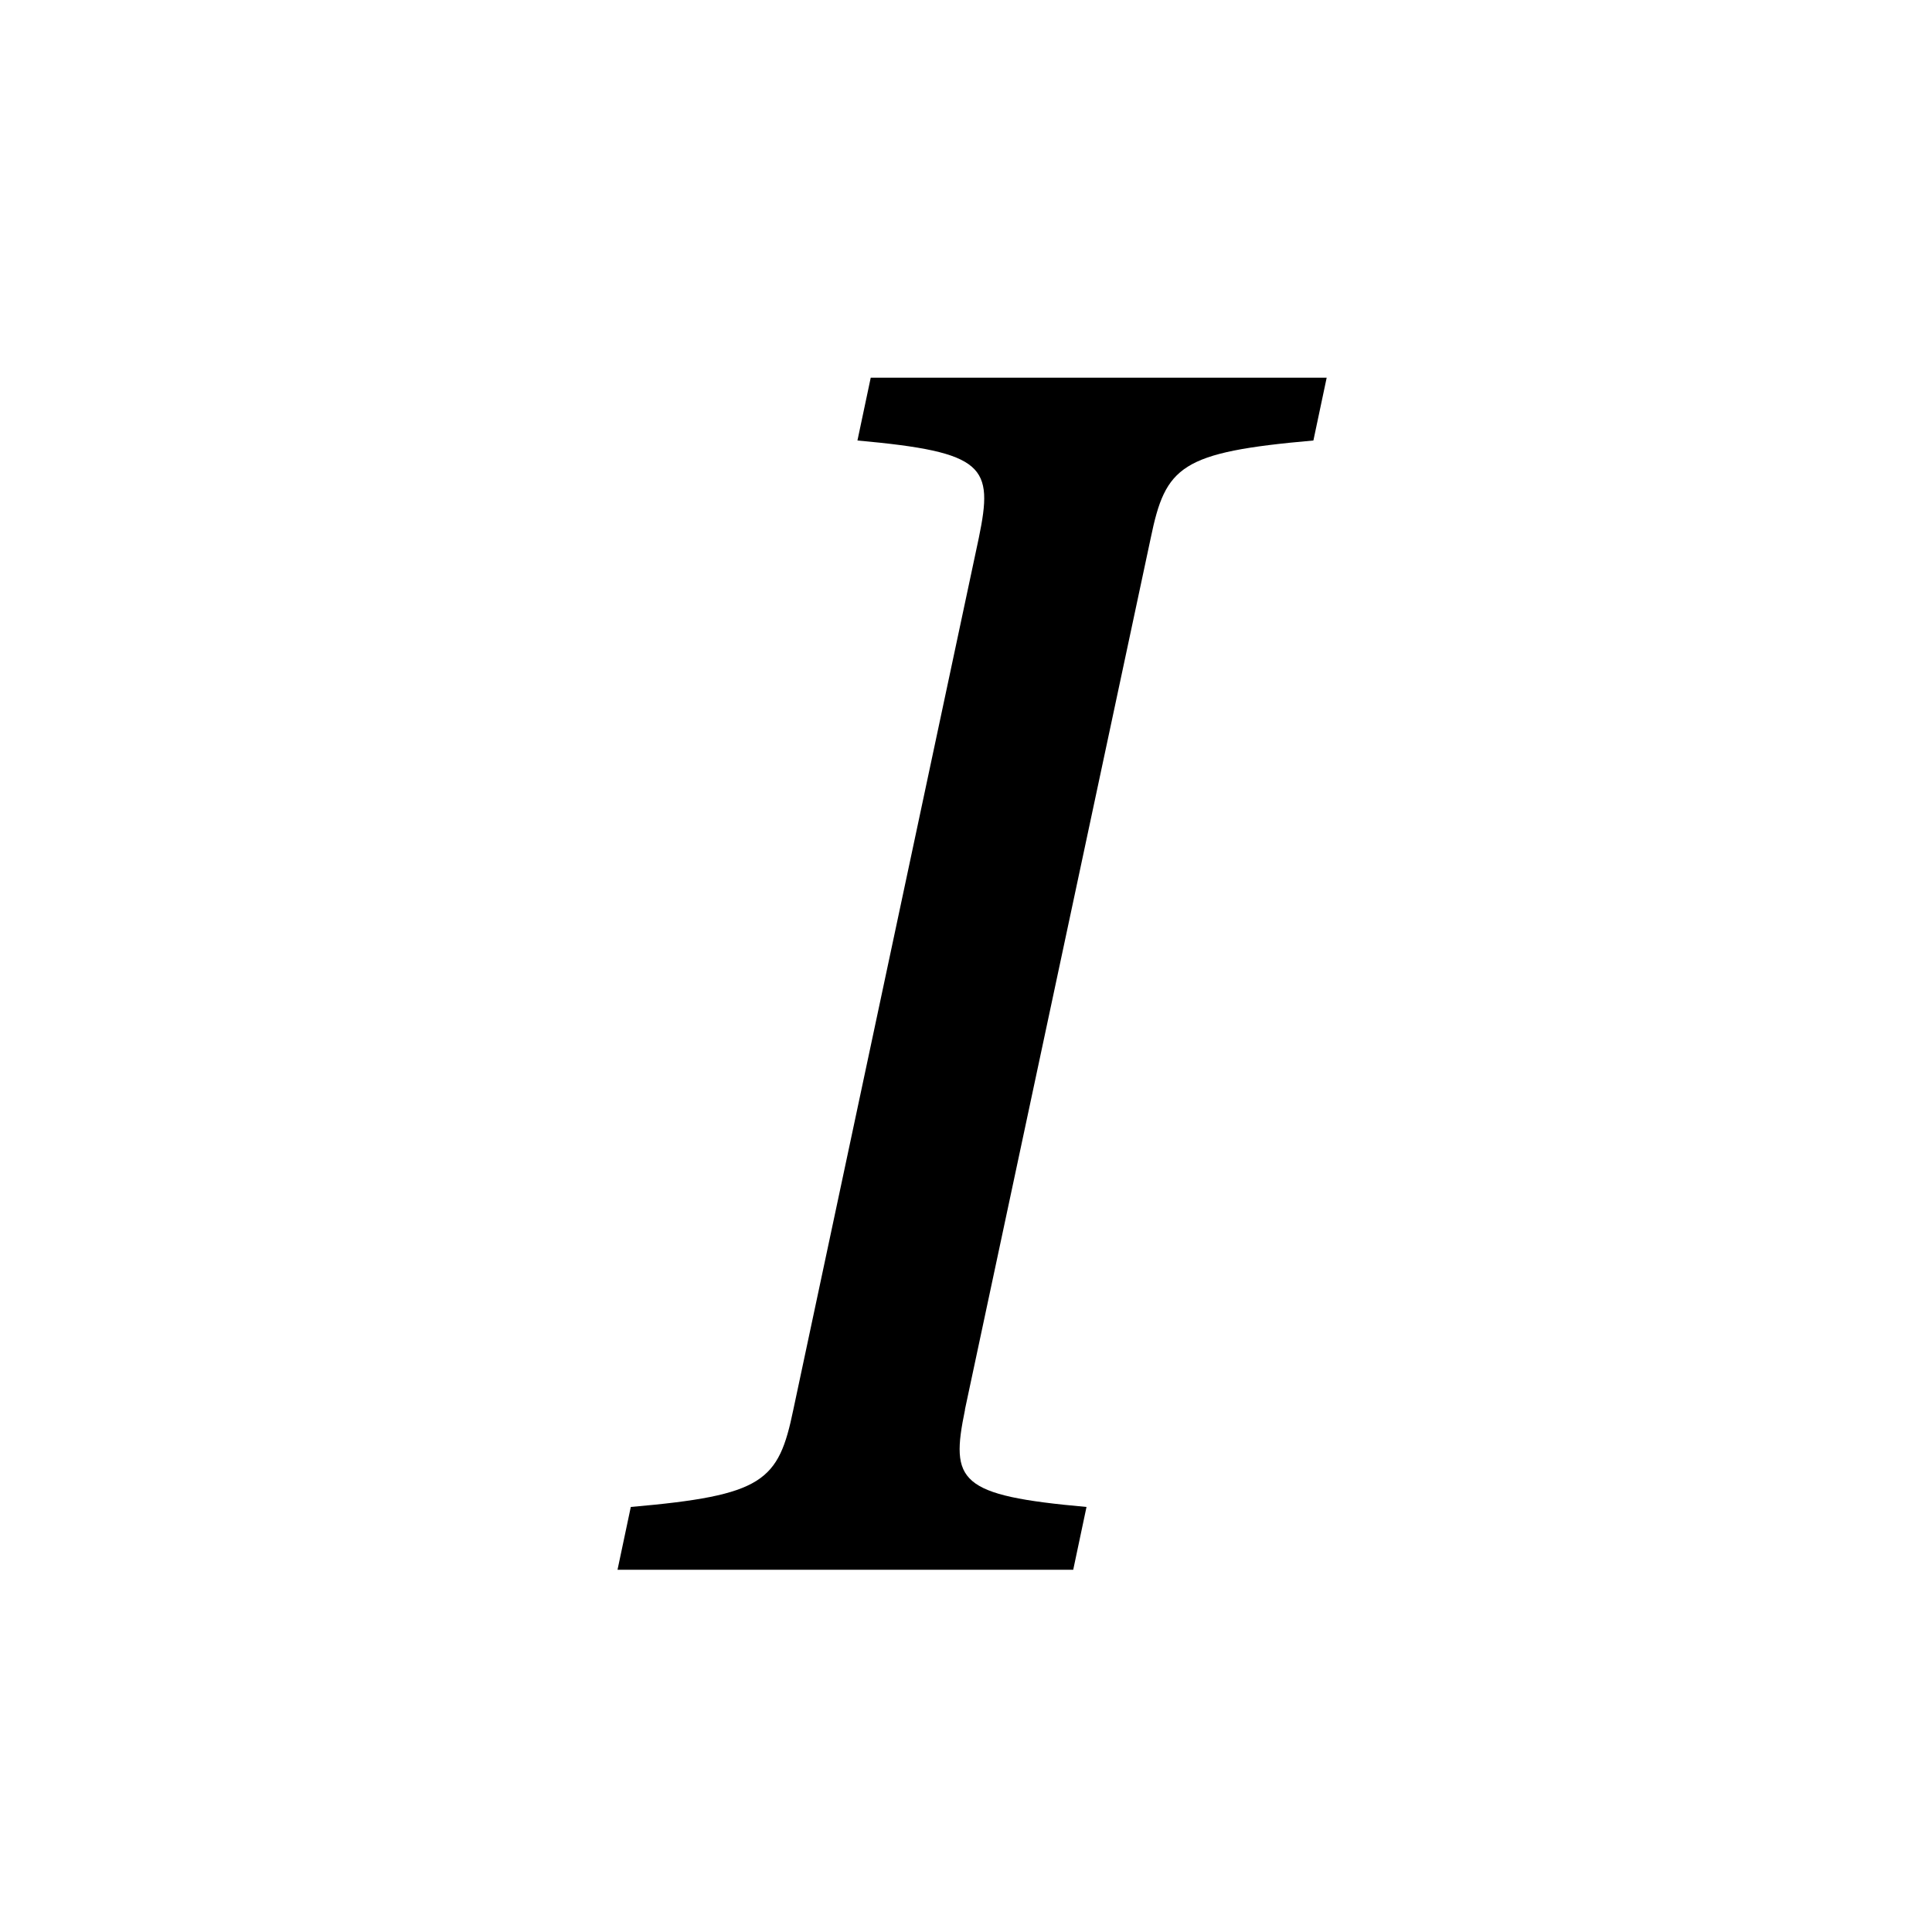
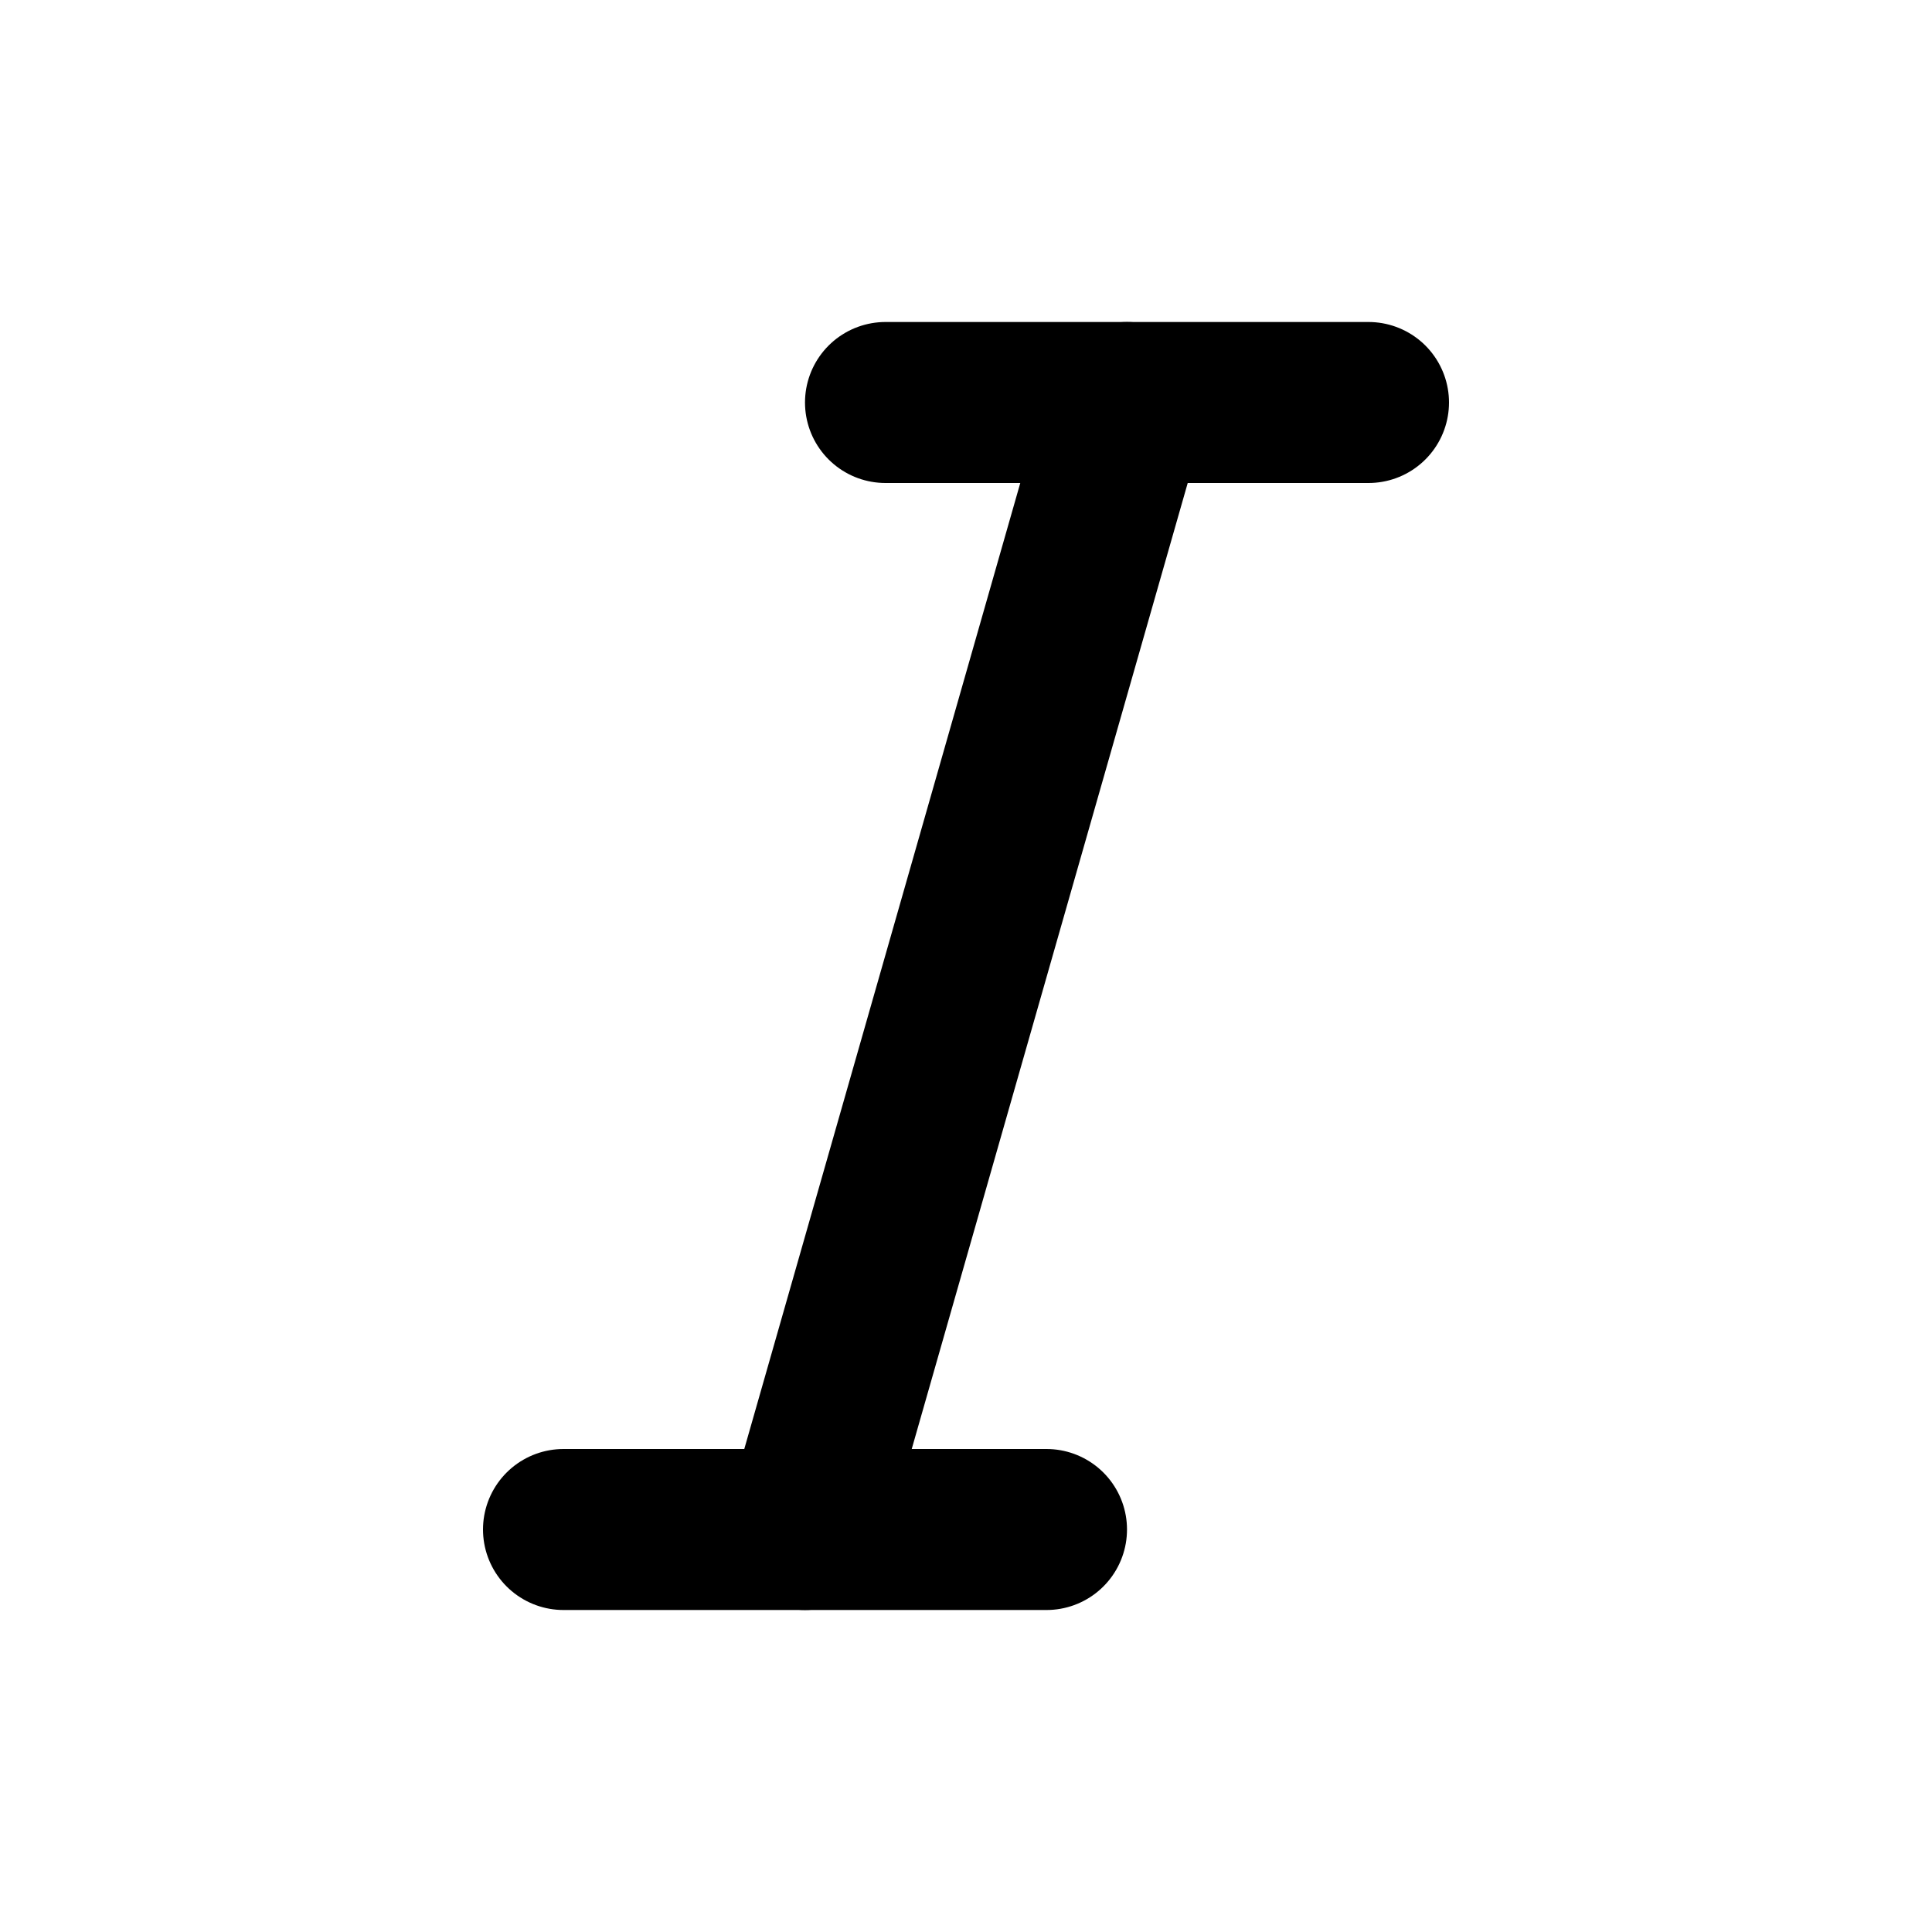
- <svg xmlns="http://www.w3.org/2000/svg" width="16" height="16" fill="currentColor" class="bi bi-type-italic" viewBox="0 0 16 16">
-   <path d="M7.991 11.674 9.53 4.455c.123-.595.246-.71 1.347-.807l.11-.52H7.211l-.11.52c1.06.096 1.128.212 1.005.807L6.57 11.674c-.123.595-.246.71-1.346.806l-.11.52h3.774l.11-.52c-1.06-.095-1.129-.211-1.006-.806z" />
+ <svg xmlns="http://www.w3.org/2000/svg" width="24" height="24" viewBox="0 0 24 24" fill="none" stroke="currentColor" stroke-width="2" stroke-linecap="round" stroke-linejoin="round" class="icon icon-tabler icons-tabler-outline icon-tabler-italic">
+   <path stroke="none" d="M0 0h24v24H0z" fill="none" />
+   <path d="M11 5l6 0" />
+   <path d="M7 19l6 0" />
+   <path d="M14 5l-4 14" />
</svg>
